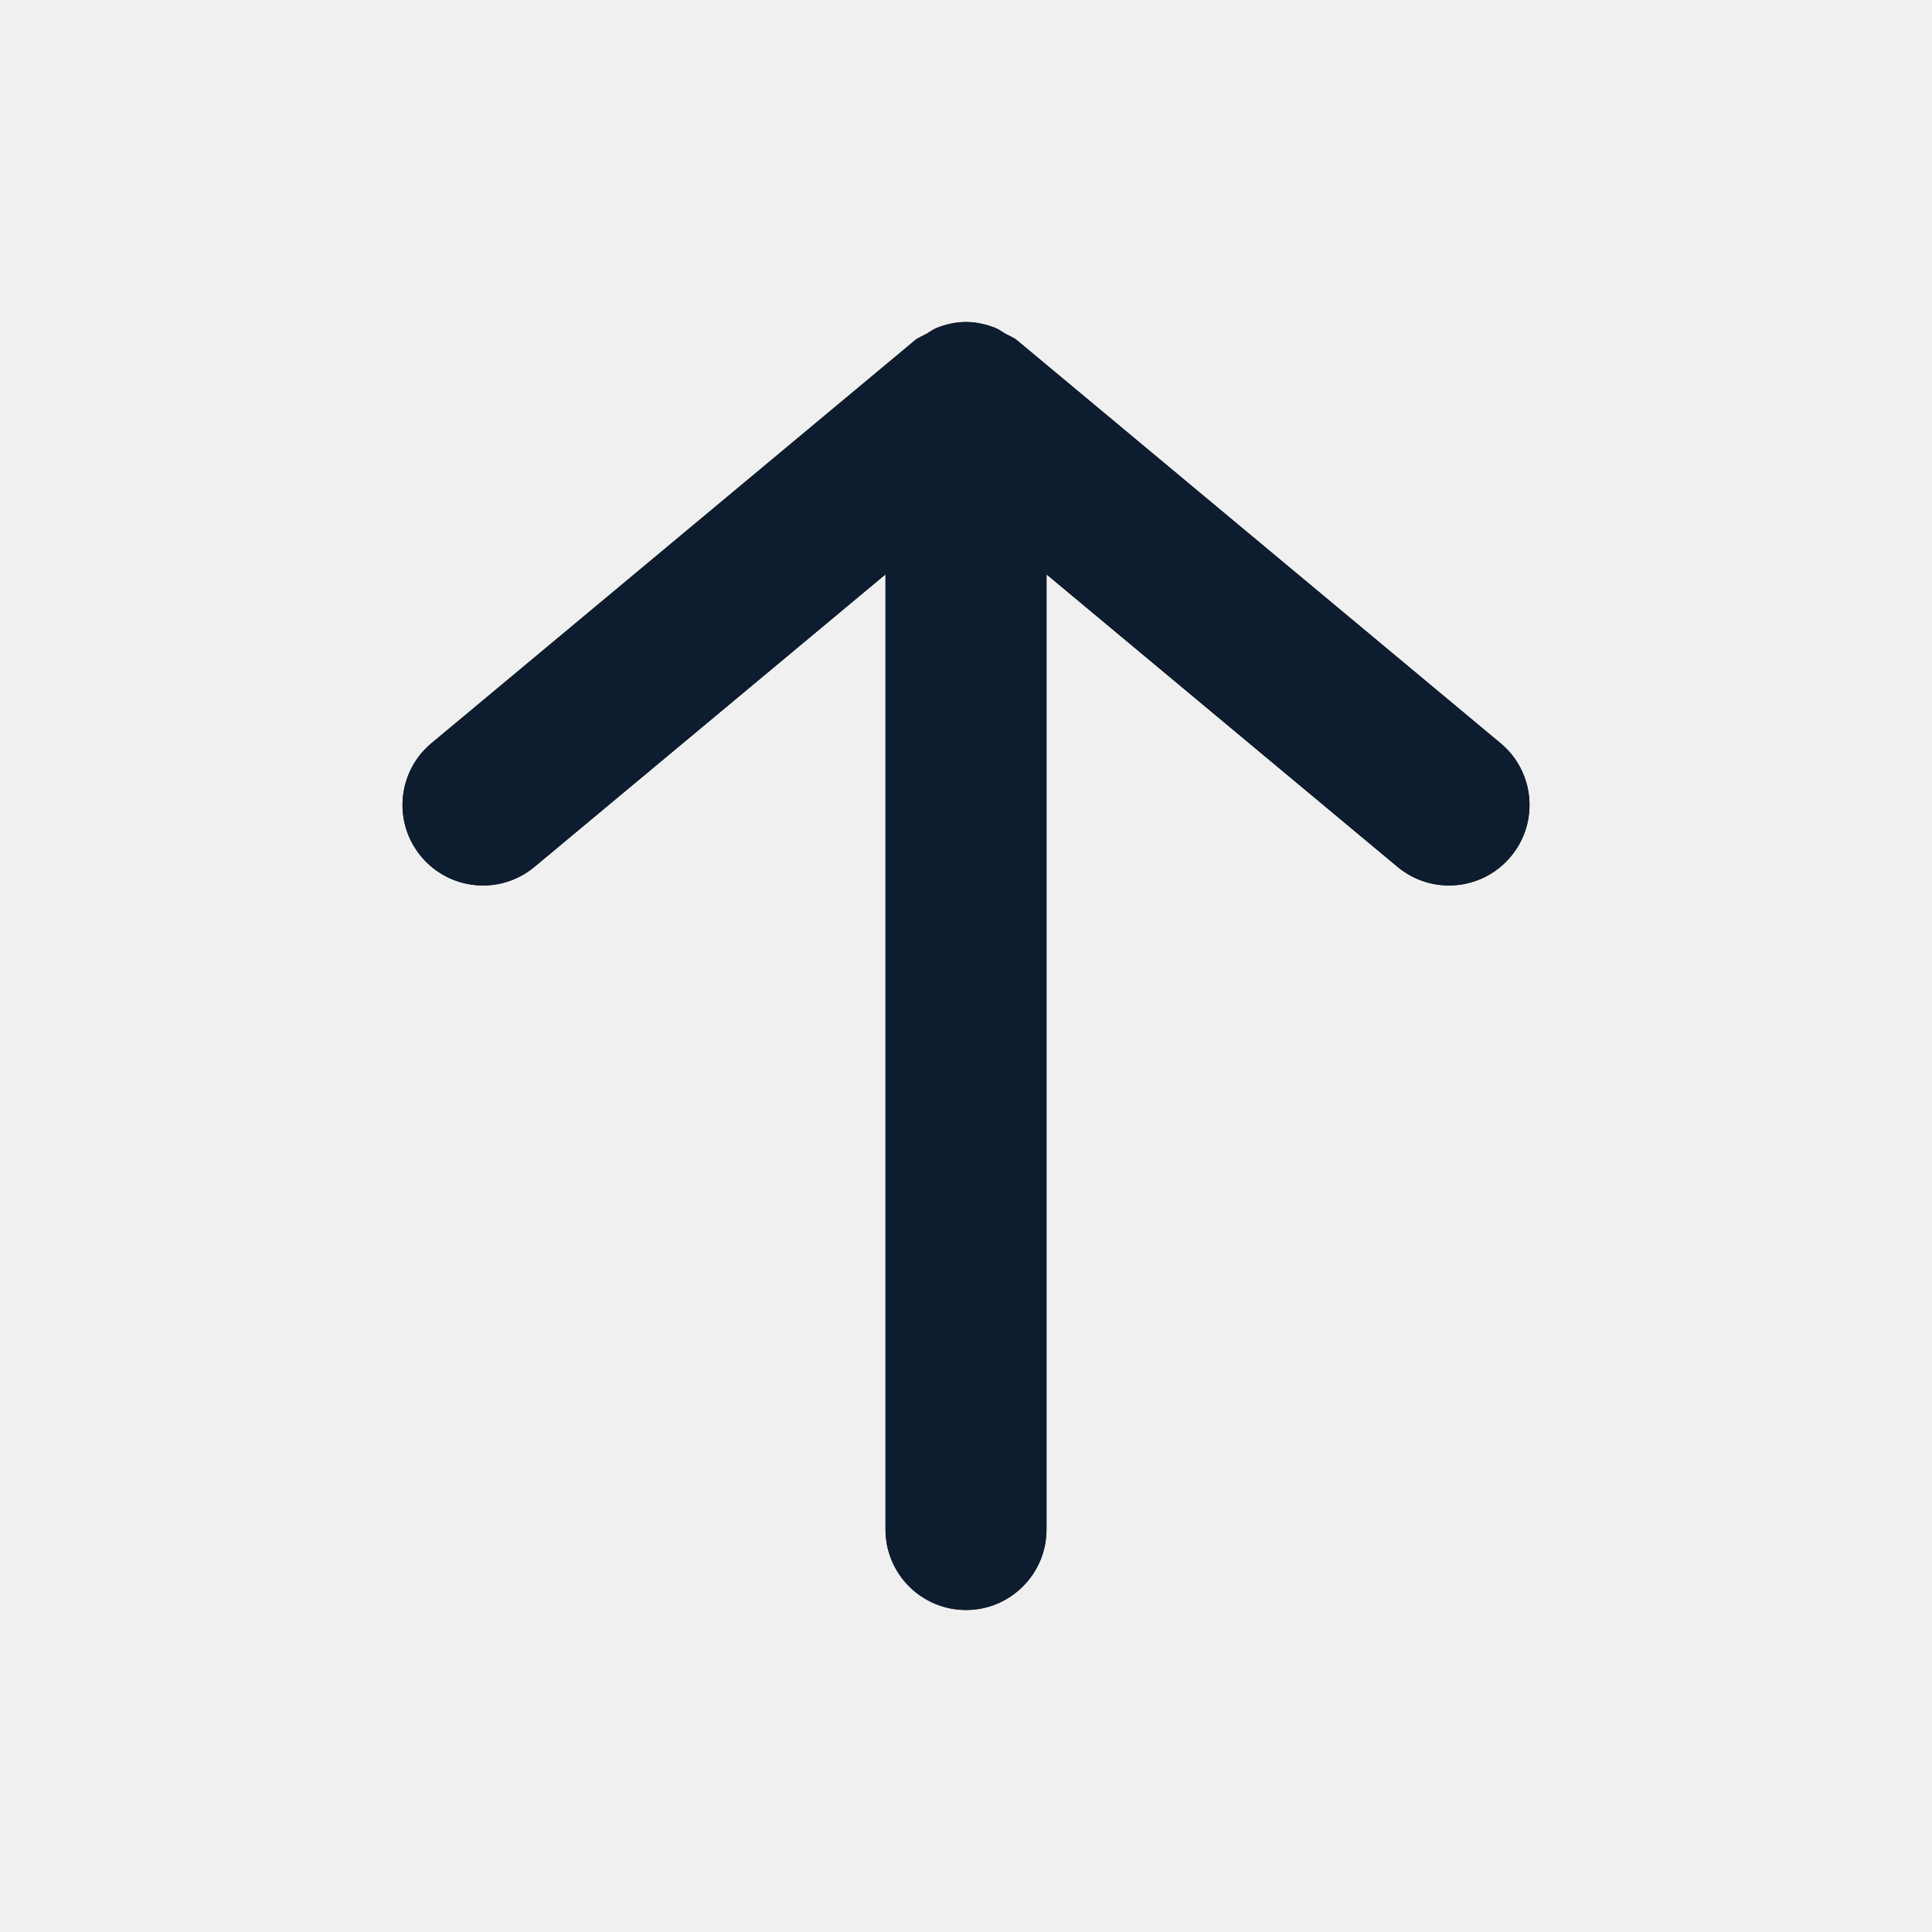
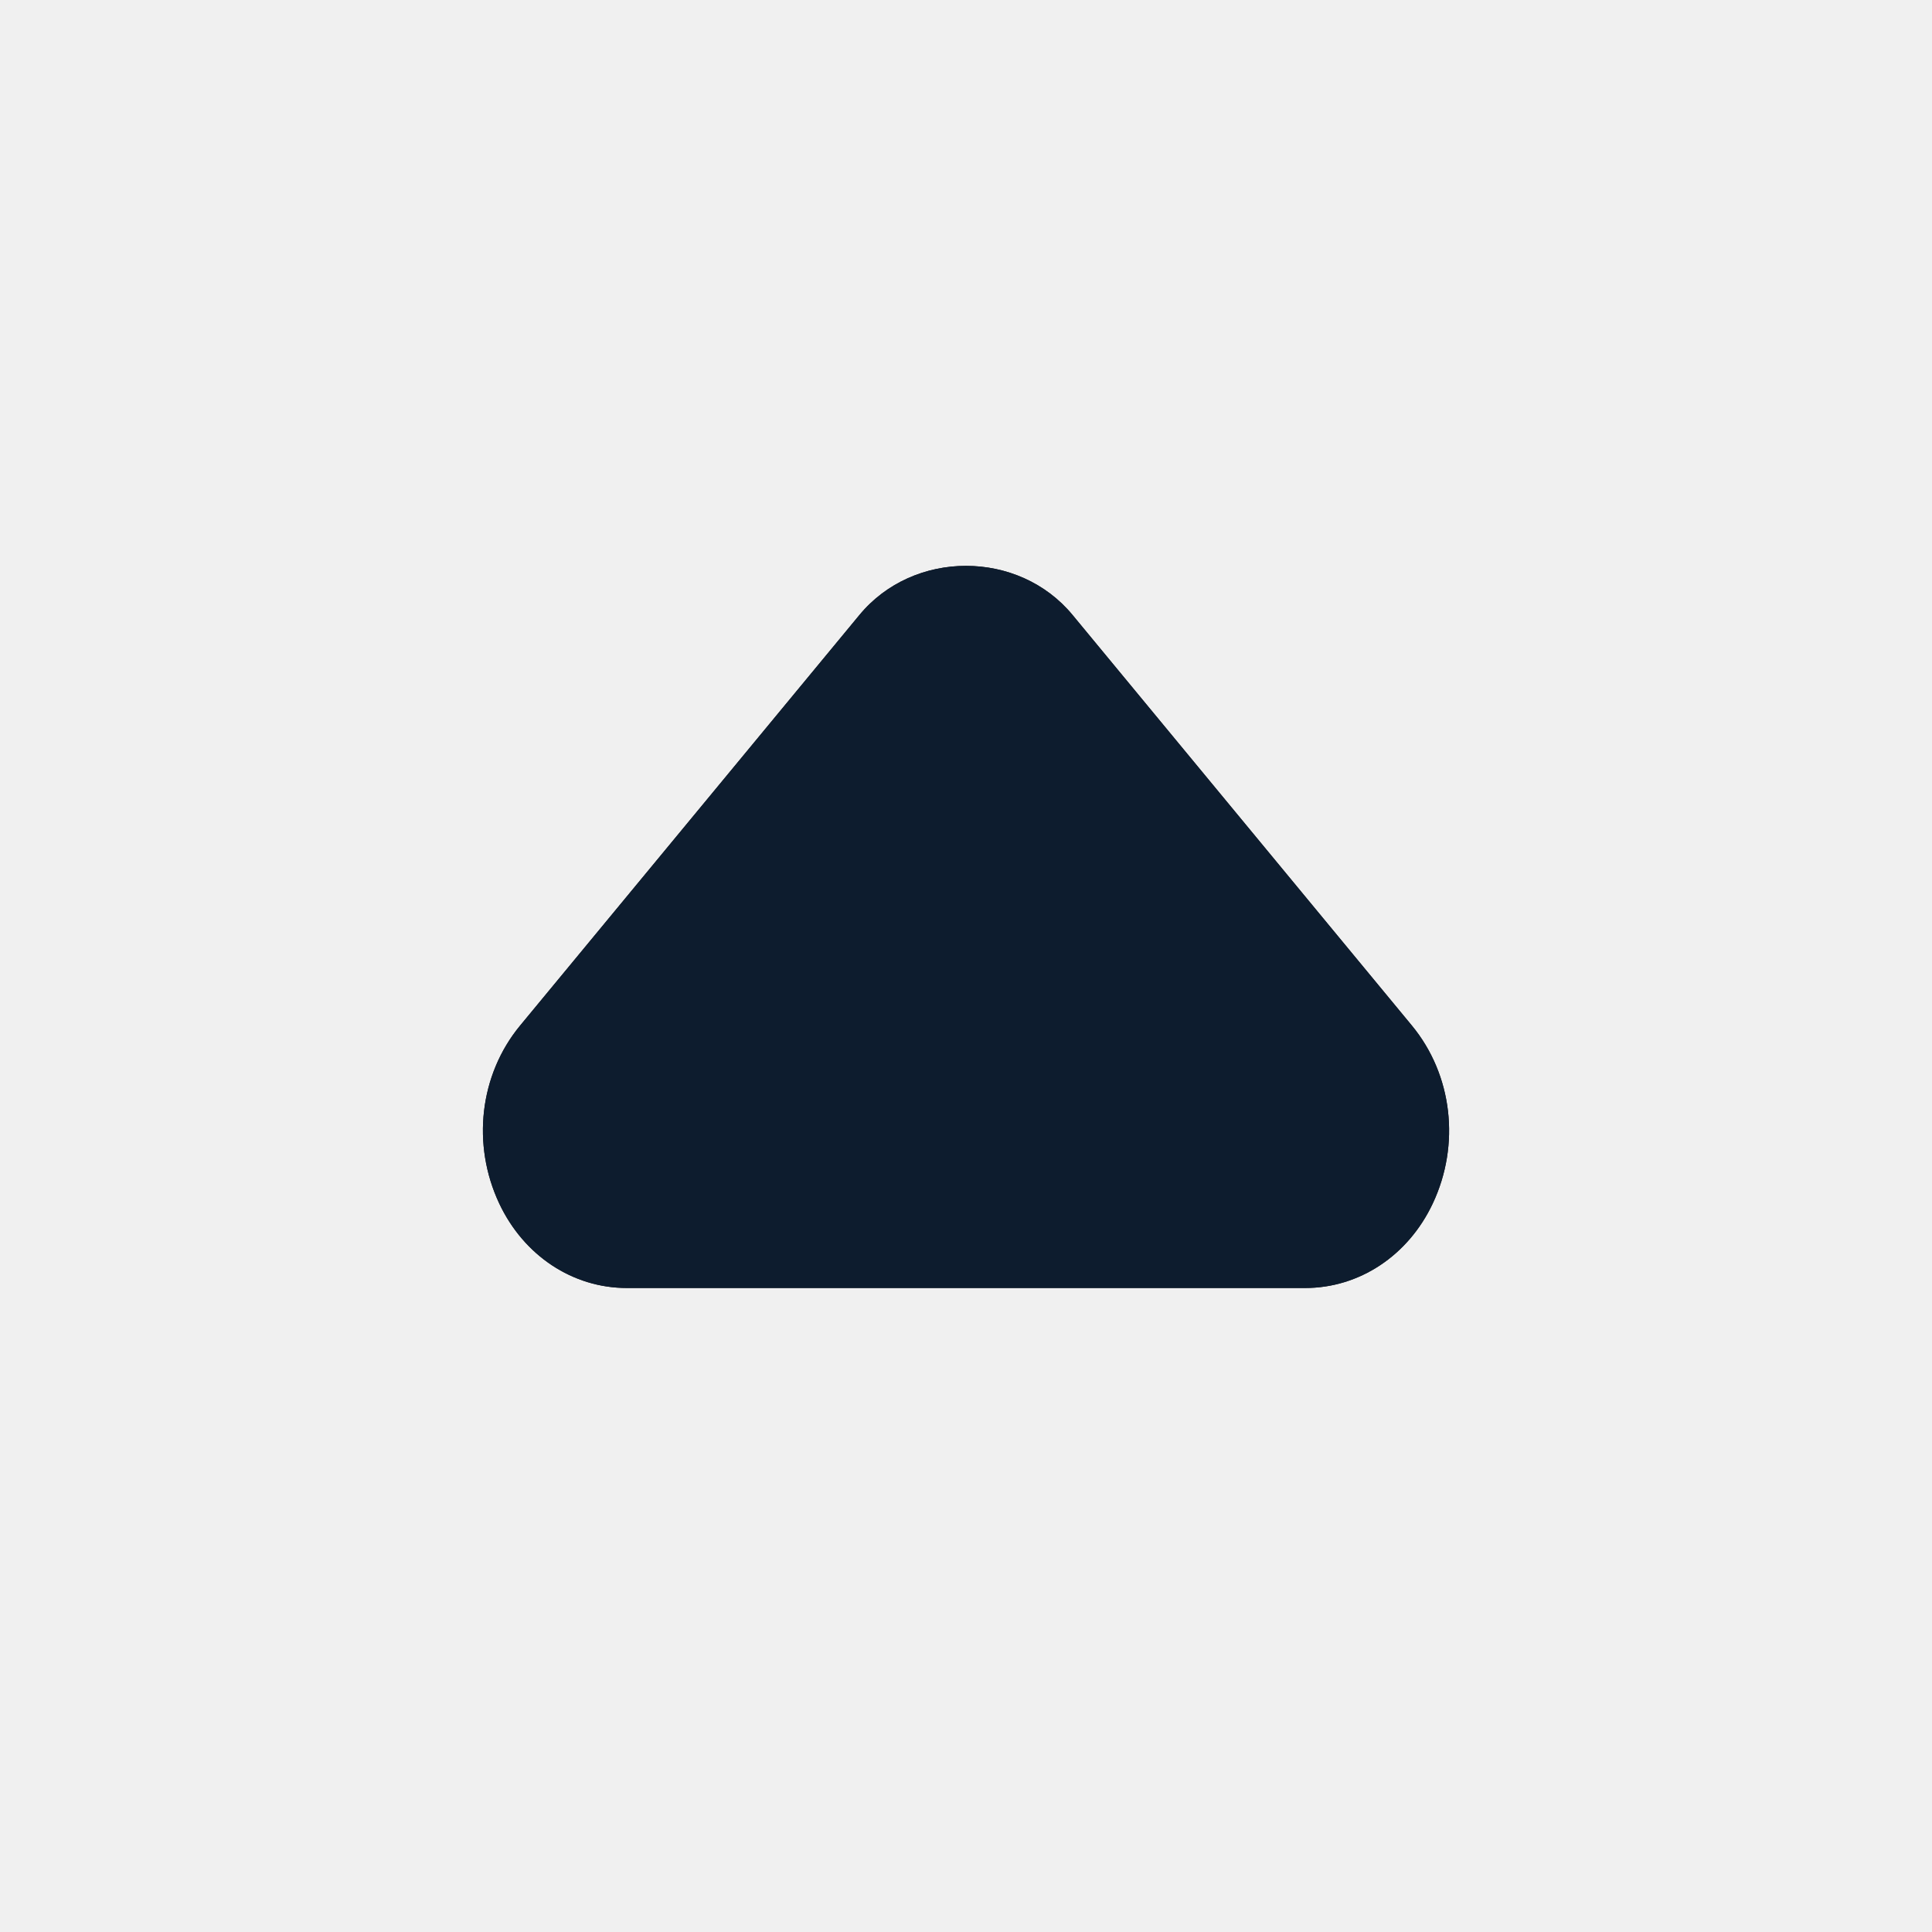
<svg xmlns="http://www.w3.org/2000/svg" width="24" height="24" viewBox="0 0 24 24" fill="none">
-   <g id="Icon/Fill/arrow-up">
-     <path id="Mask" fill-rule="evenodd" clip-rule="evenodd" d="M5.232 10.64C5.586 11.064 6.216 11.122 6.64 10.768L11 7.135V19C11 19.552 11.448 20 12 20C12.552 20 13 19.552 13 19V7.135L17.36 10.768C17.785 11.122 18.415 11.064 18.768 10.64C19.122 10.216 19.065 9.585 18.64 9.232L12.64 4.232C12.593 4.192 12.537 4.173 12.485 4.143C12.444 4.119 12.408 4.091 12.363 4.073C12.246 4.027 12.124 4 12 4C11.876 4 11.754 4.027 11.637 4.073C11.592 4.091 11.556 4.119 11.515 4.143C11.463 4.173 11.407 4.192 11.36 4.232L5.36 9.232C4.936 9.585 4.878 10.216 5.232 10.64Z" fill="#231F20" />
-     <mask id="mask0" mask-type="alpha" maskUnits="userSpaceOnUse" x="5" y="4" width="15" height="17">
-       <path id="Mask_2" fill-rule="evenodd" clip-rule="evenodd" d="M5.232 10.64C5.586 11.064 6.216 11.122 6.64 10.768L11 7.135V19C11 19.552 11.448 20 12 20C12.552 20 13 19.552 13 19V7.135L17.36 10.768C17.785 11.122 18.415 11.064 18.768 10.64C19.122 10.216 19.065 9.585 18.64 9.232L12.64 4.232C12.593 4.192 12.537 4.173 12.485 4.143C12.444 4.119 12.408 4.091 12.363 4.073C12.246 4.027 12.124 4 12 4C11.876 4 11.754 4.027 11.637 4.073C11.592 4.091 11.556 4.119 11.515 4.143C11.463 4.173 11.407 4.192 11.36 4.232L5.36 9.232C4.936 9.585 4.878 10.216 5.232 10.64Z" fill="white" />
+   <g id="Icon/Fill/arrow-up-1">
+     <path id="Mask" fill-rule="evenodd" clip-rule="evenodd" d="M16.213 16H7.787C7.114 16 6.507 15.598 6.202 14.951C5.857 14.218 5.957 13.351 6.46 12.741L10.674 7.642C11.346 6.825 12.654 6.825 13.326 7.642L17.539 12.74C18.043 13.351 18.144 14.218 17.798 14.951C17.493 15.598 16.886 16 16.213 16Z" fill="#231F20" />
+     <mask id="mask0" mask-type="alpha" maskUnits="userSpaceOnUse" x="5" y="7" width="14" height="9">
+       <path id="Mask_2" fill-rule="evenodd" clip-rule="evenodd" d="M16.213 16H7.787C7.114 16 6.507 15.598 6.202 14.951C5.857 14.218 5.957 13.351 6.46 12.741L10.674 7.642C11.346 6.825 12.654 6.825 13.326 7.642L17.539 12.74C18.043 13.351 18.144 14.218 17.798 14.951C17.493 15.598 16.886 16 16.213 16Z" fill="white" />
    </mask>
    <g mask="url(#mask0)">
      <g id="ð¨ Color">
        <rect id="Base" width="24" height="24" fill="#0D1C2E" />
      </g>
    </g>
  </g>
</svg>
